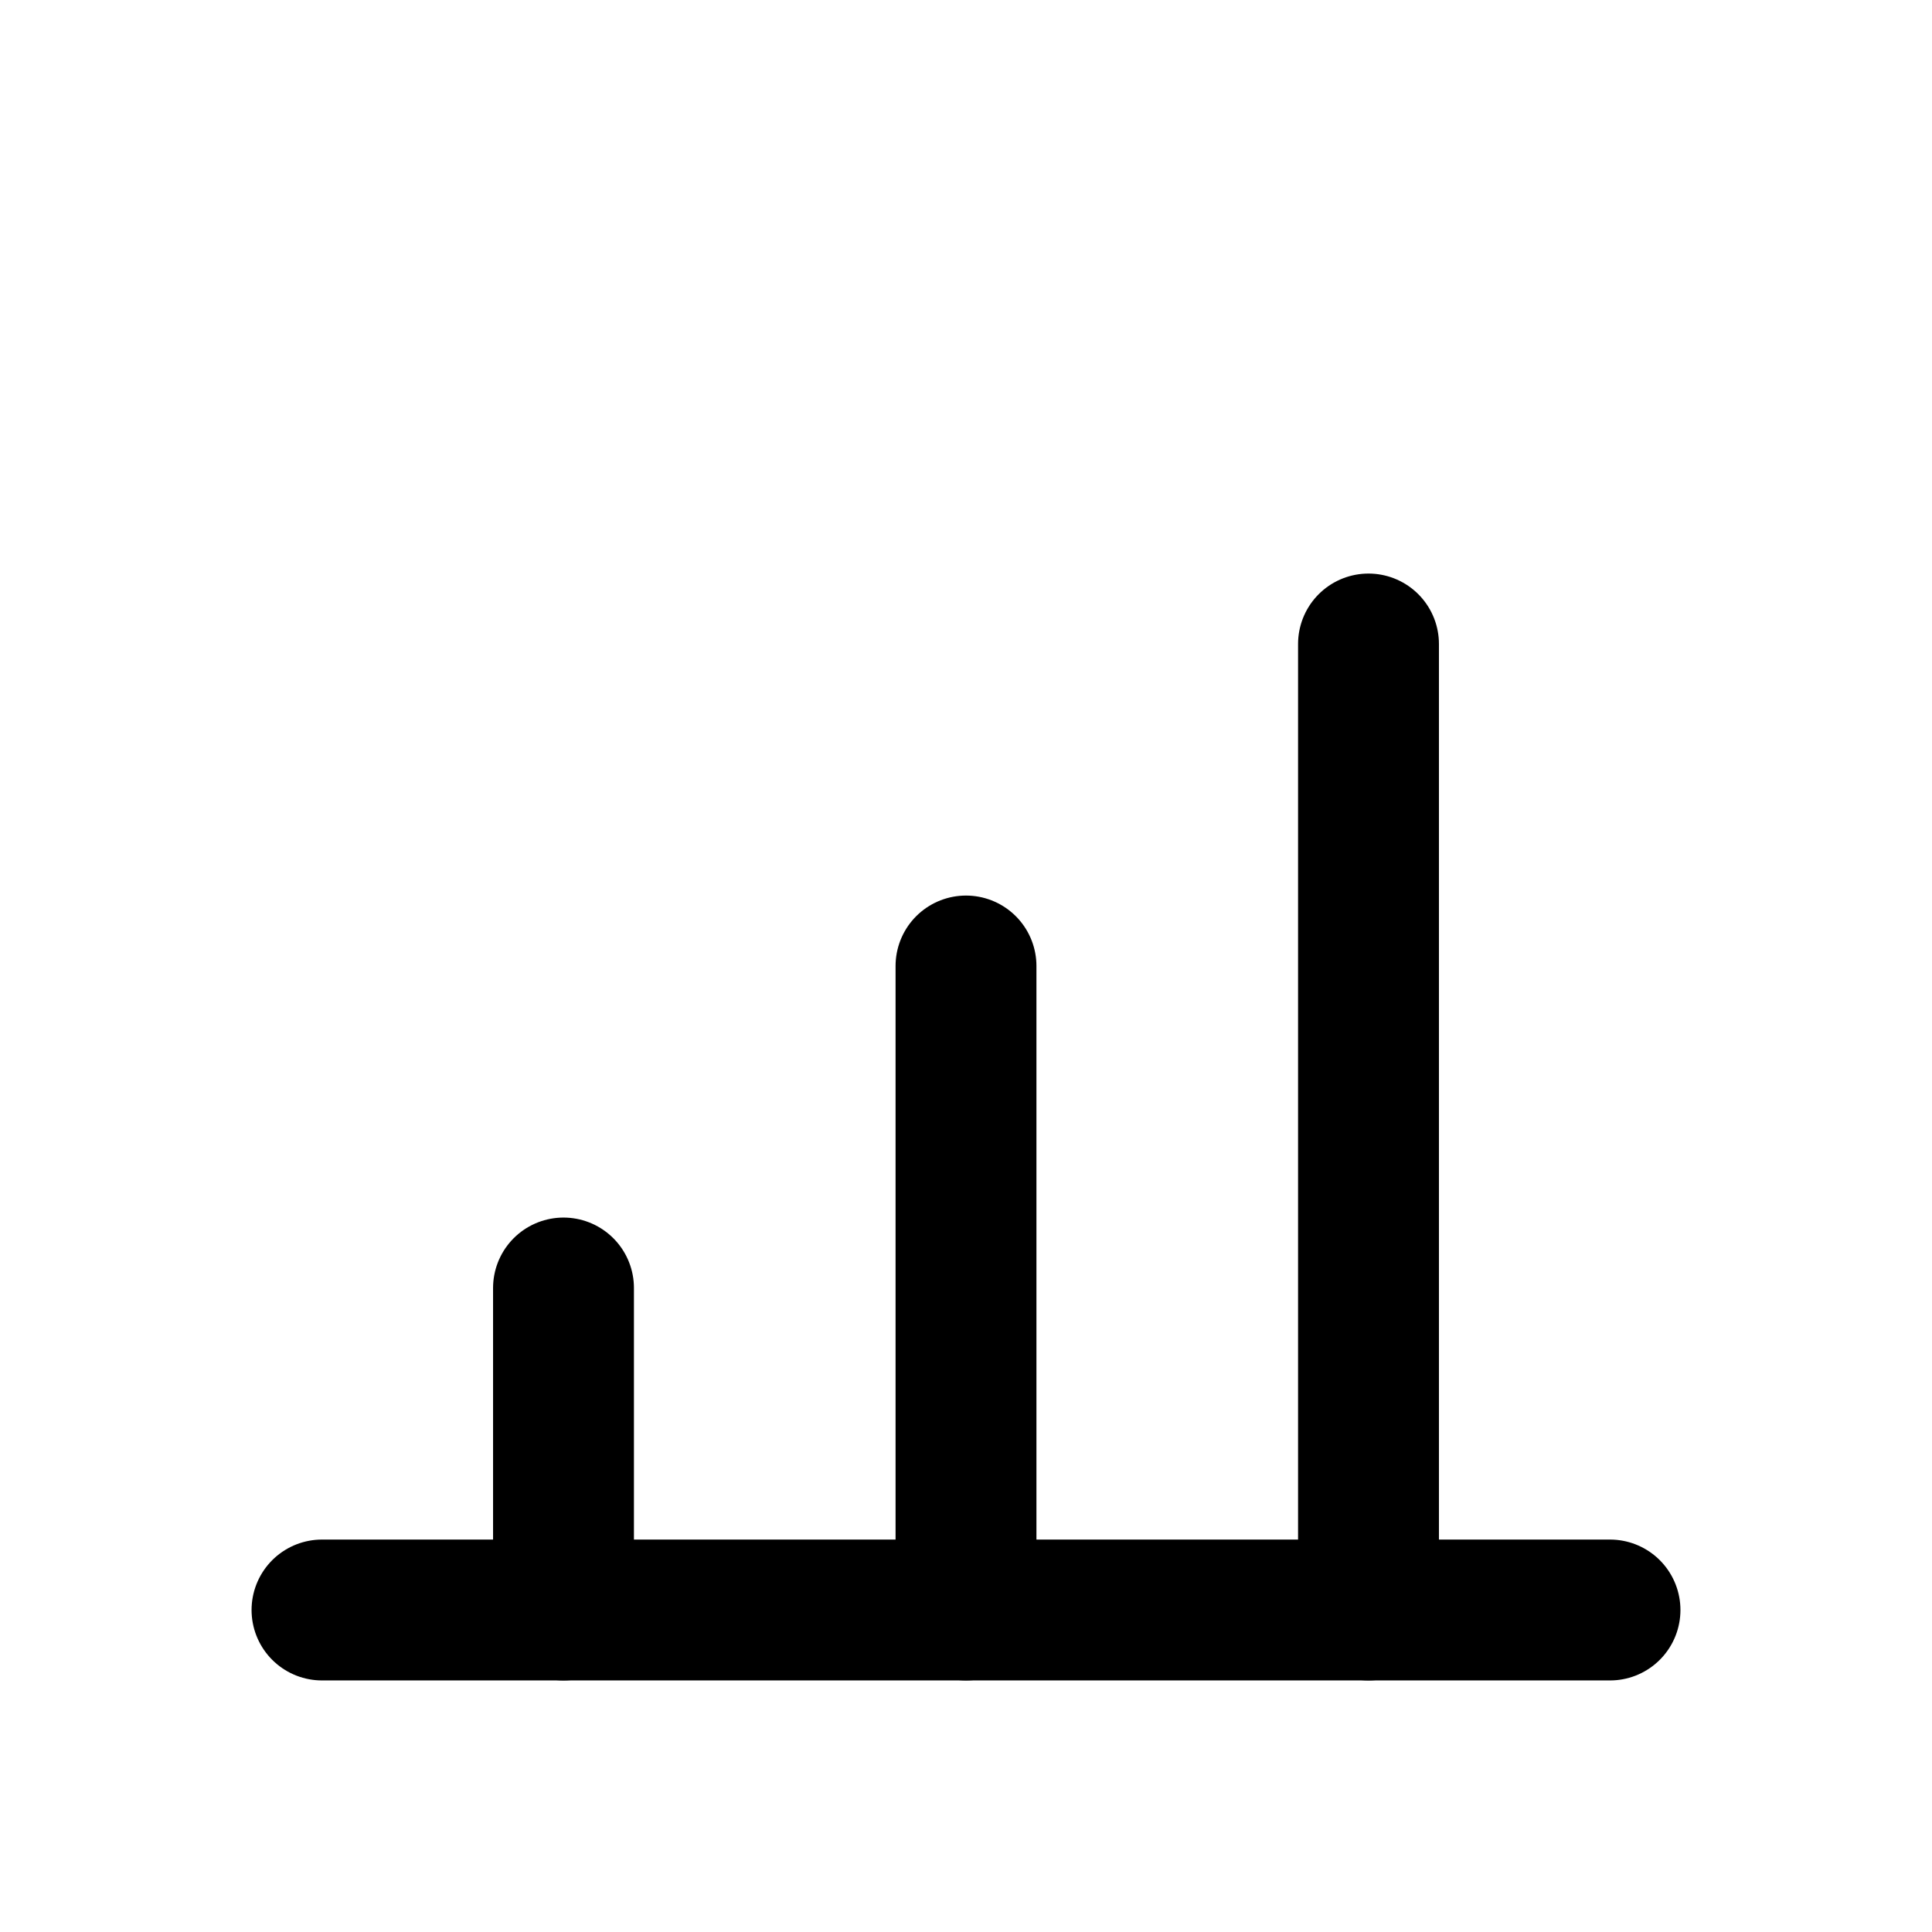
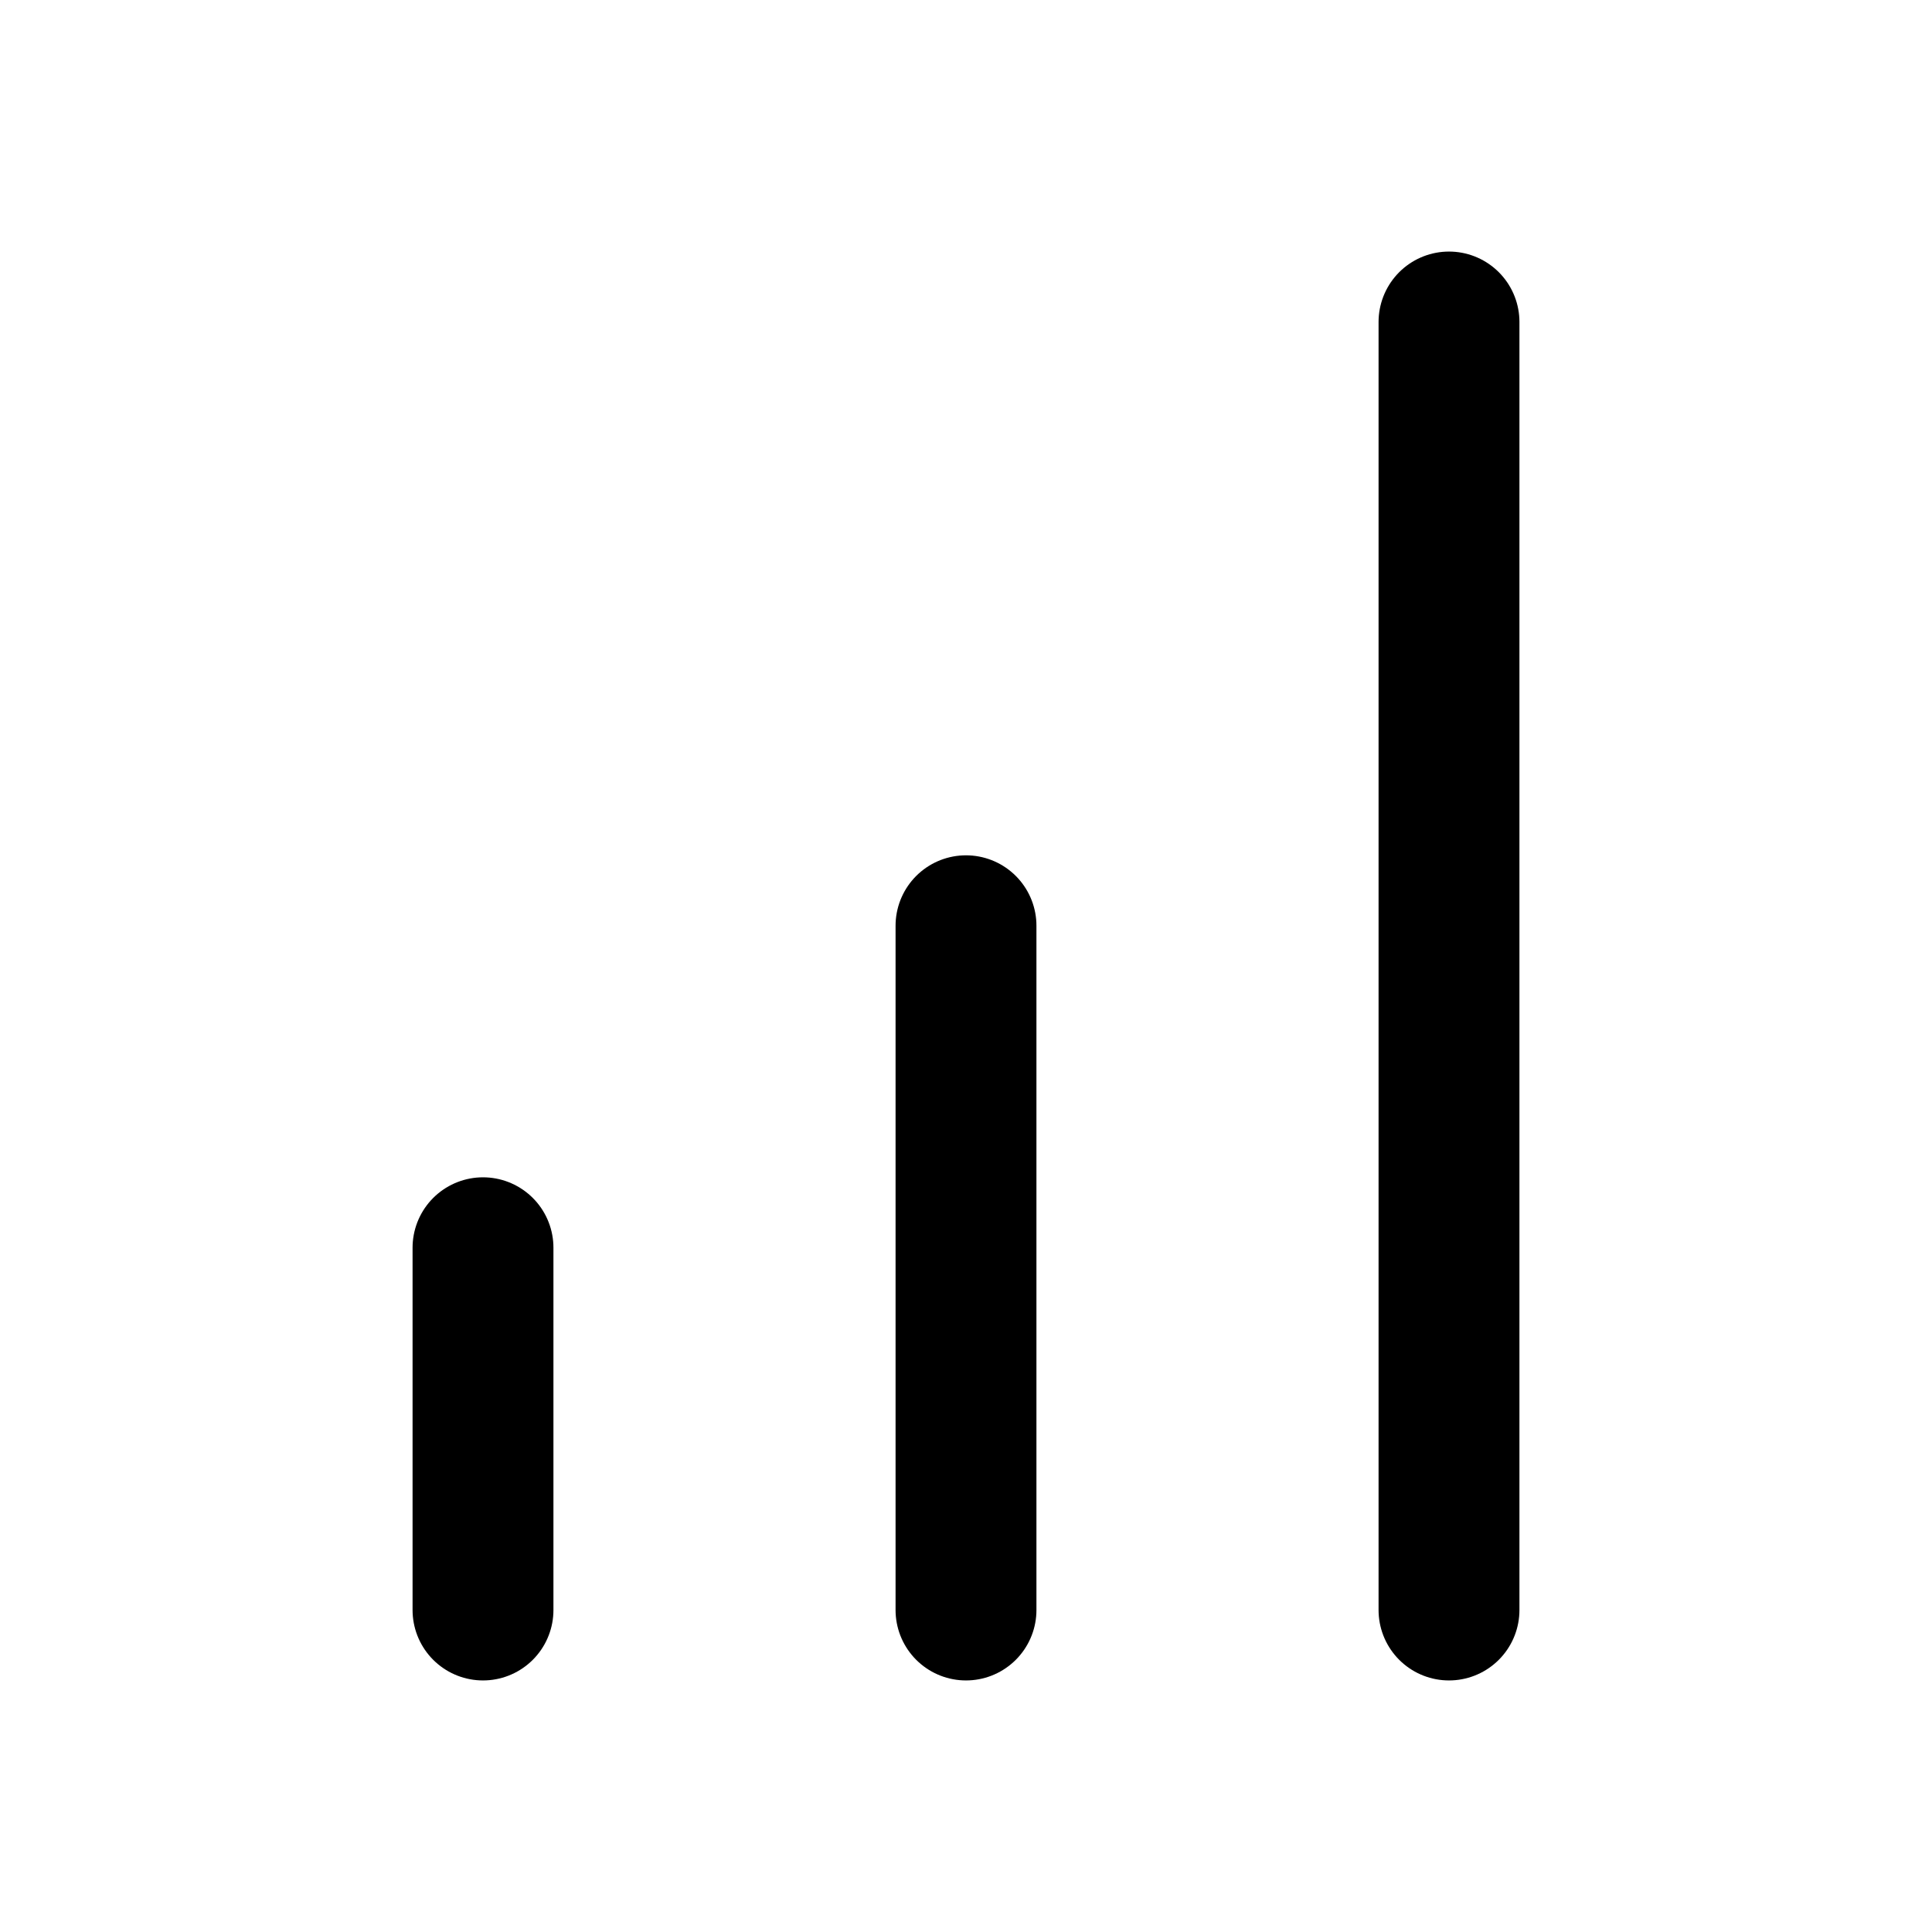
<svg xmlns="http://www.w3.org/2000/svg" viewBox="0 0 24 24" fill="none" stroke="currentColor" stroke-width="1.75" stroke-linecap="round" stroke-linejoin="round">
-   <path d="M4 20h16" />
-   <path d="M7 16v4" />
-   <path d="M12 12v8" />
-   <path d="M17 8v12" />
+   <path d="M6 20v-4.5" />
+   <path d="M12 20v-8.5" />
+   <path d="M18 20V4" />
</svg>
